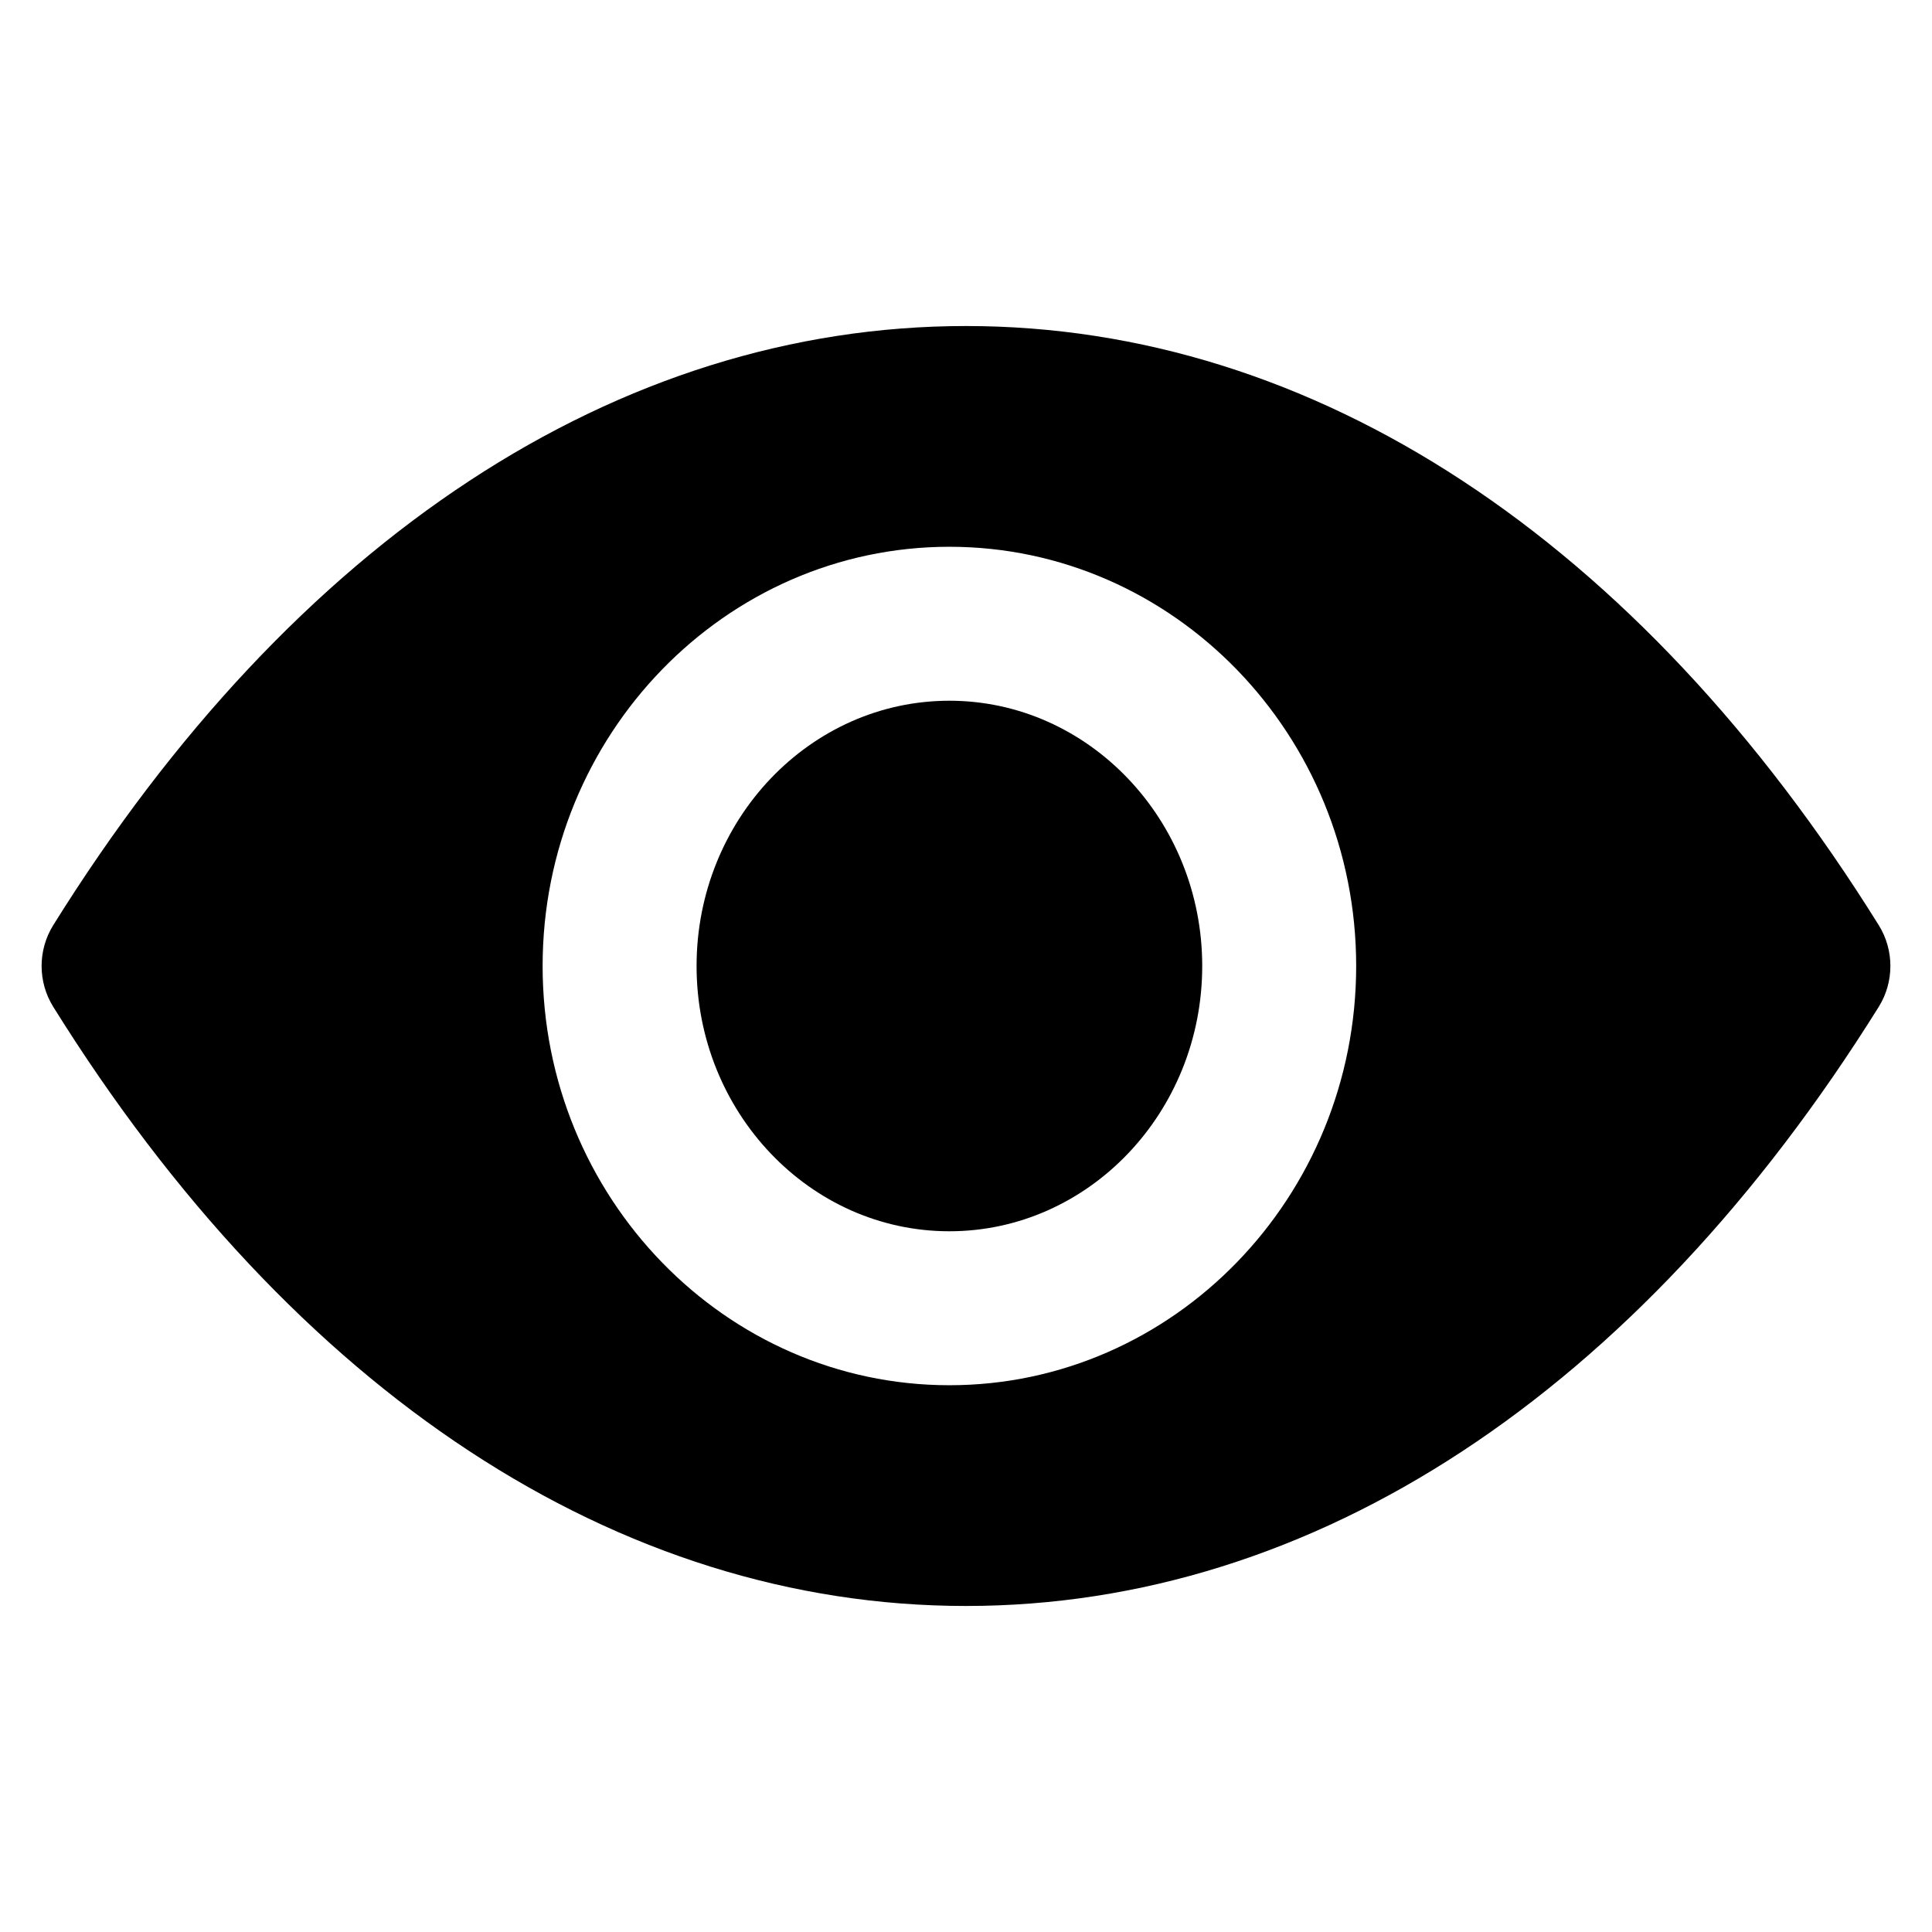
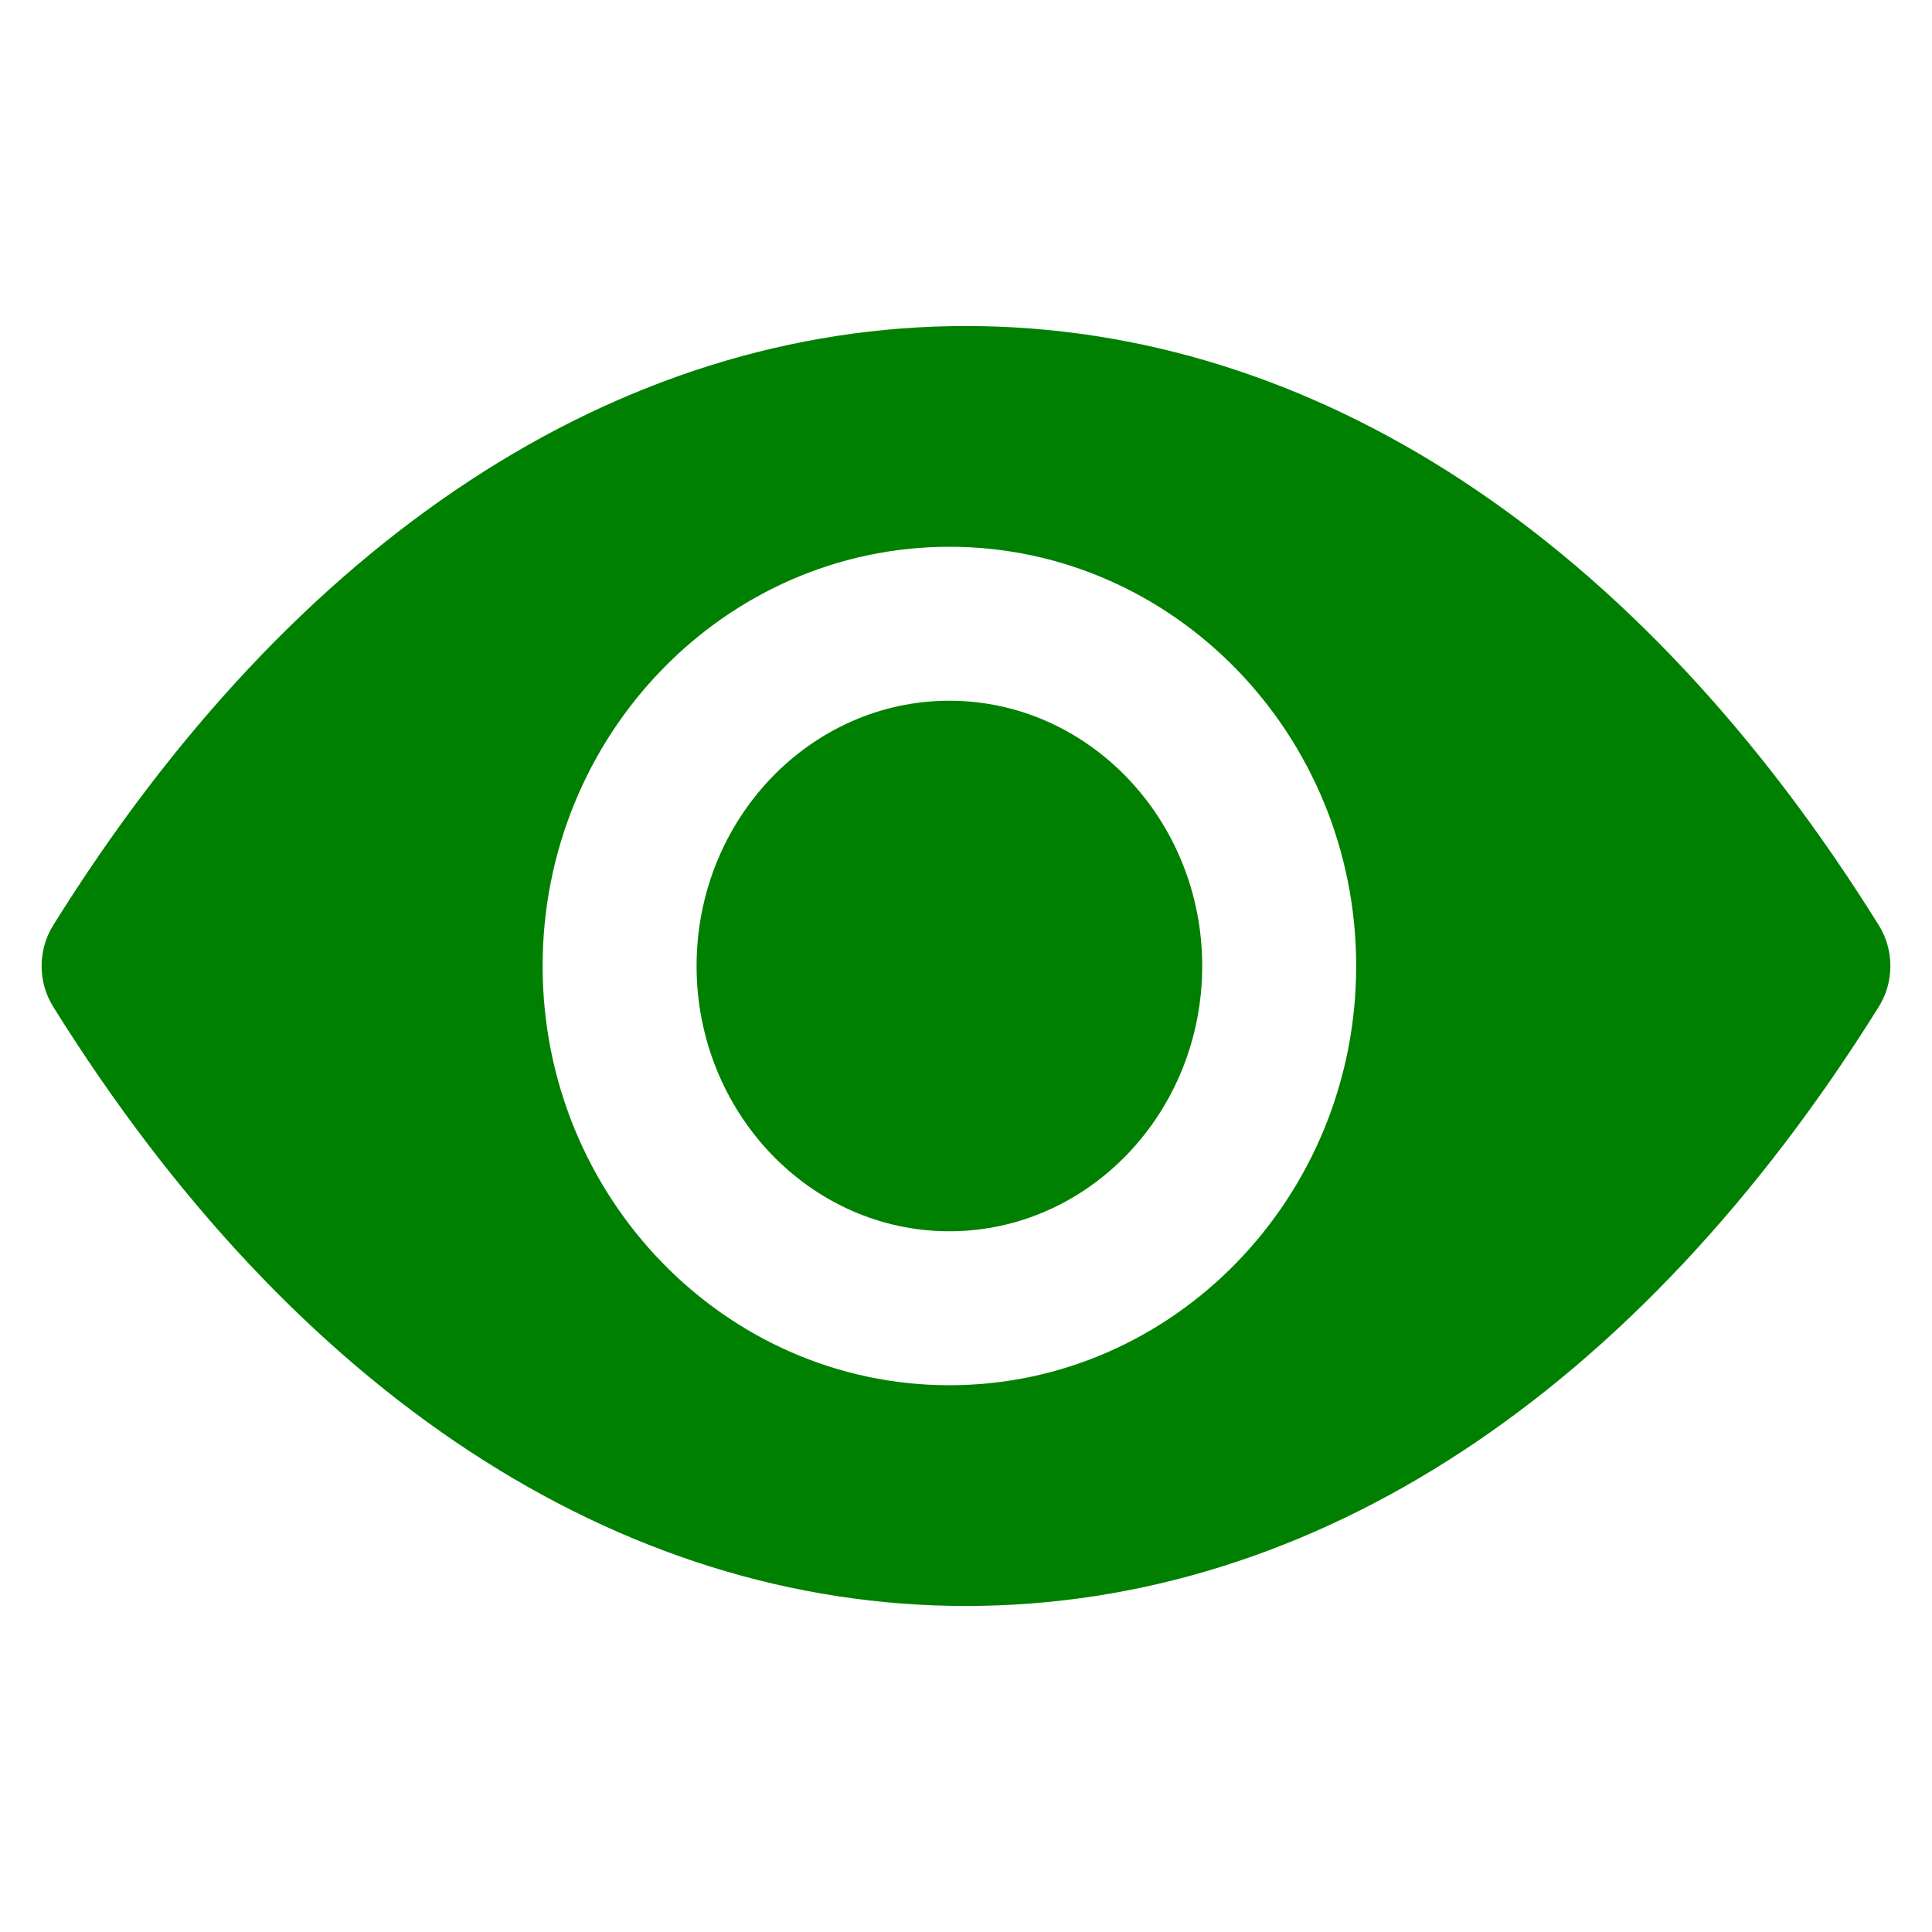
<svg xmlns="http://www.w3.org/2000/svg" version="1.1" viewBox="0 0 512 512" enable-background="new 0 0 512 512">
  <g>
    <g>
-       <path fill="black" d="m251.6,185.7c-36.9,0-67,31.5-67,70.3 0,38.7 30,70.3 67,70.3 36.9,0 67-31.5 67-70.3 0-38.7-30.1-70.3-67-70.3z" />
-       <path fill="black" d="m251.6,367.1c-59.4,0-107.8-49.8-107.8-111.1 0-61.3 48.4-111.1 107.8-111.1s107.8,49.8 107.8,111.1c0,61.3-48.4,111.1-107.8,111.1zm246.3-121.9c-63.8-102.4-149.8-158.8-241.9-158.8-92.1,0-178.1,56.4-241.9,158.8-4.1,6.6-4.1,15 0,21.6 63.8,102.4 149.8,158.8 241.9,158.8 92.1,0 178-56.4 241.9-158.8 4.1-6.6 4.1-15 0-21.6z" />
+       <path fill="green" d="m251.6,185.7c-36.9,0-67,31.5-67,70.3 0,38.7 30,70.3 67,70.3 36.9,0 67-31.5 67-70.3 0-38.7-30.1-70.3-67-70.3z" />
+       <path fill="green" d="m251.6,367.1c-59.4,0-107.8-49.8-107.8-111.1 0-61.3 48.4-111.1 107.8-111.1s107.8,49.8 107.8,111.1c0,61.3-48.4,111.1-107.8,111.1zm246.3-121.9c-63.8-102.4-149.8-158.8-241.9-158.8-92.1,0-178.1,56.4-241.9,158.8-4.1,6.6-4.1,15 0,21.6 63.8,102.4 149.8,158.8 241.9,158.8 92.1,0 178-56.4 241.9-158.8 4.1-6.6 4.1-15 0-21.6z" />
    </g>
  </g>
</svg>
